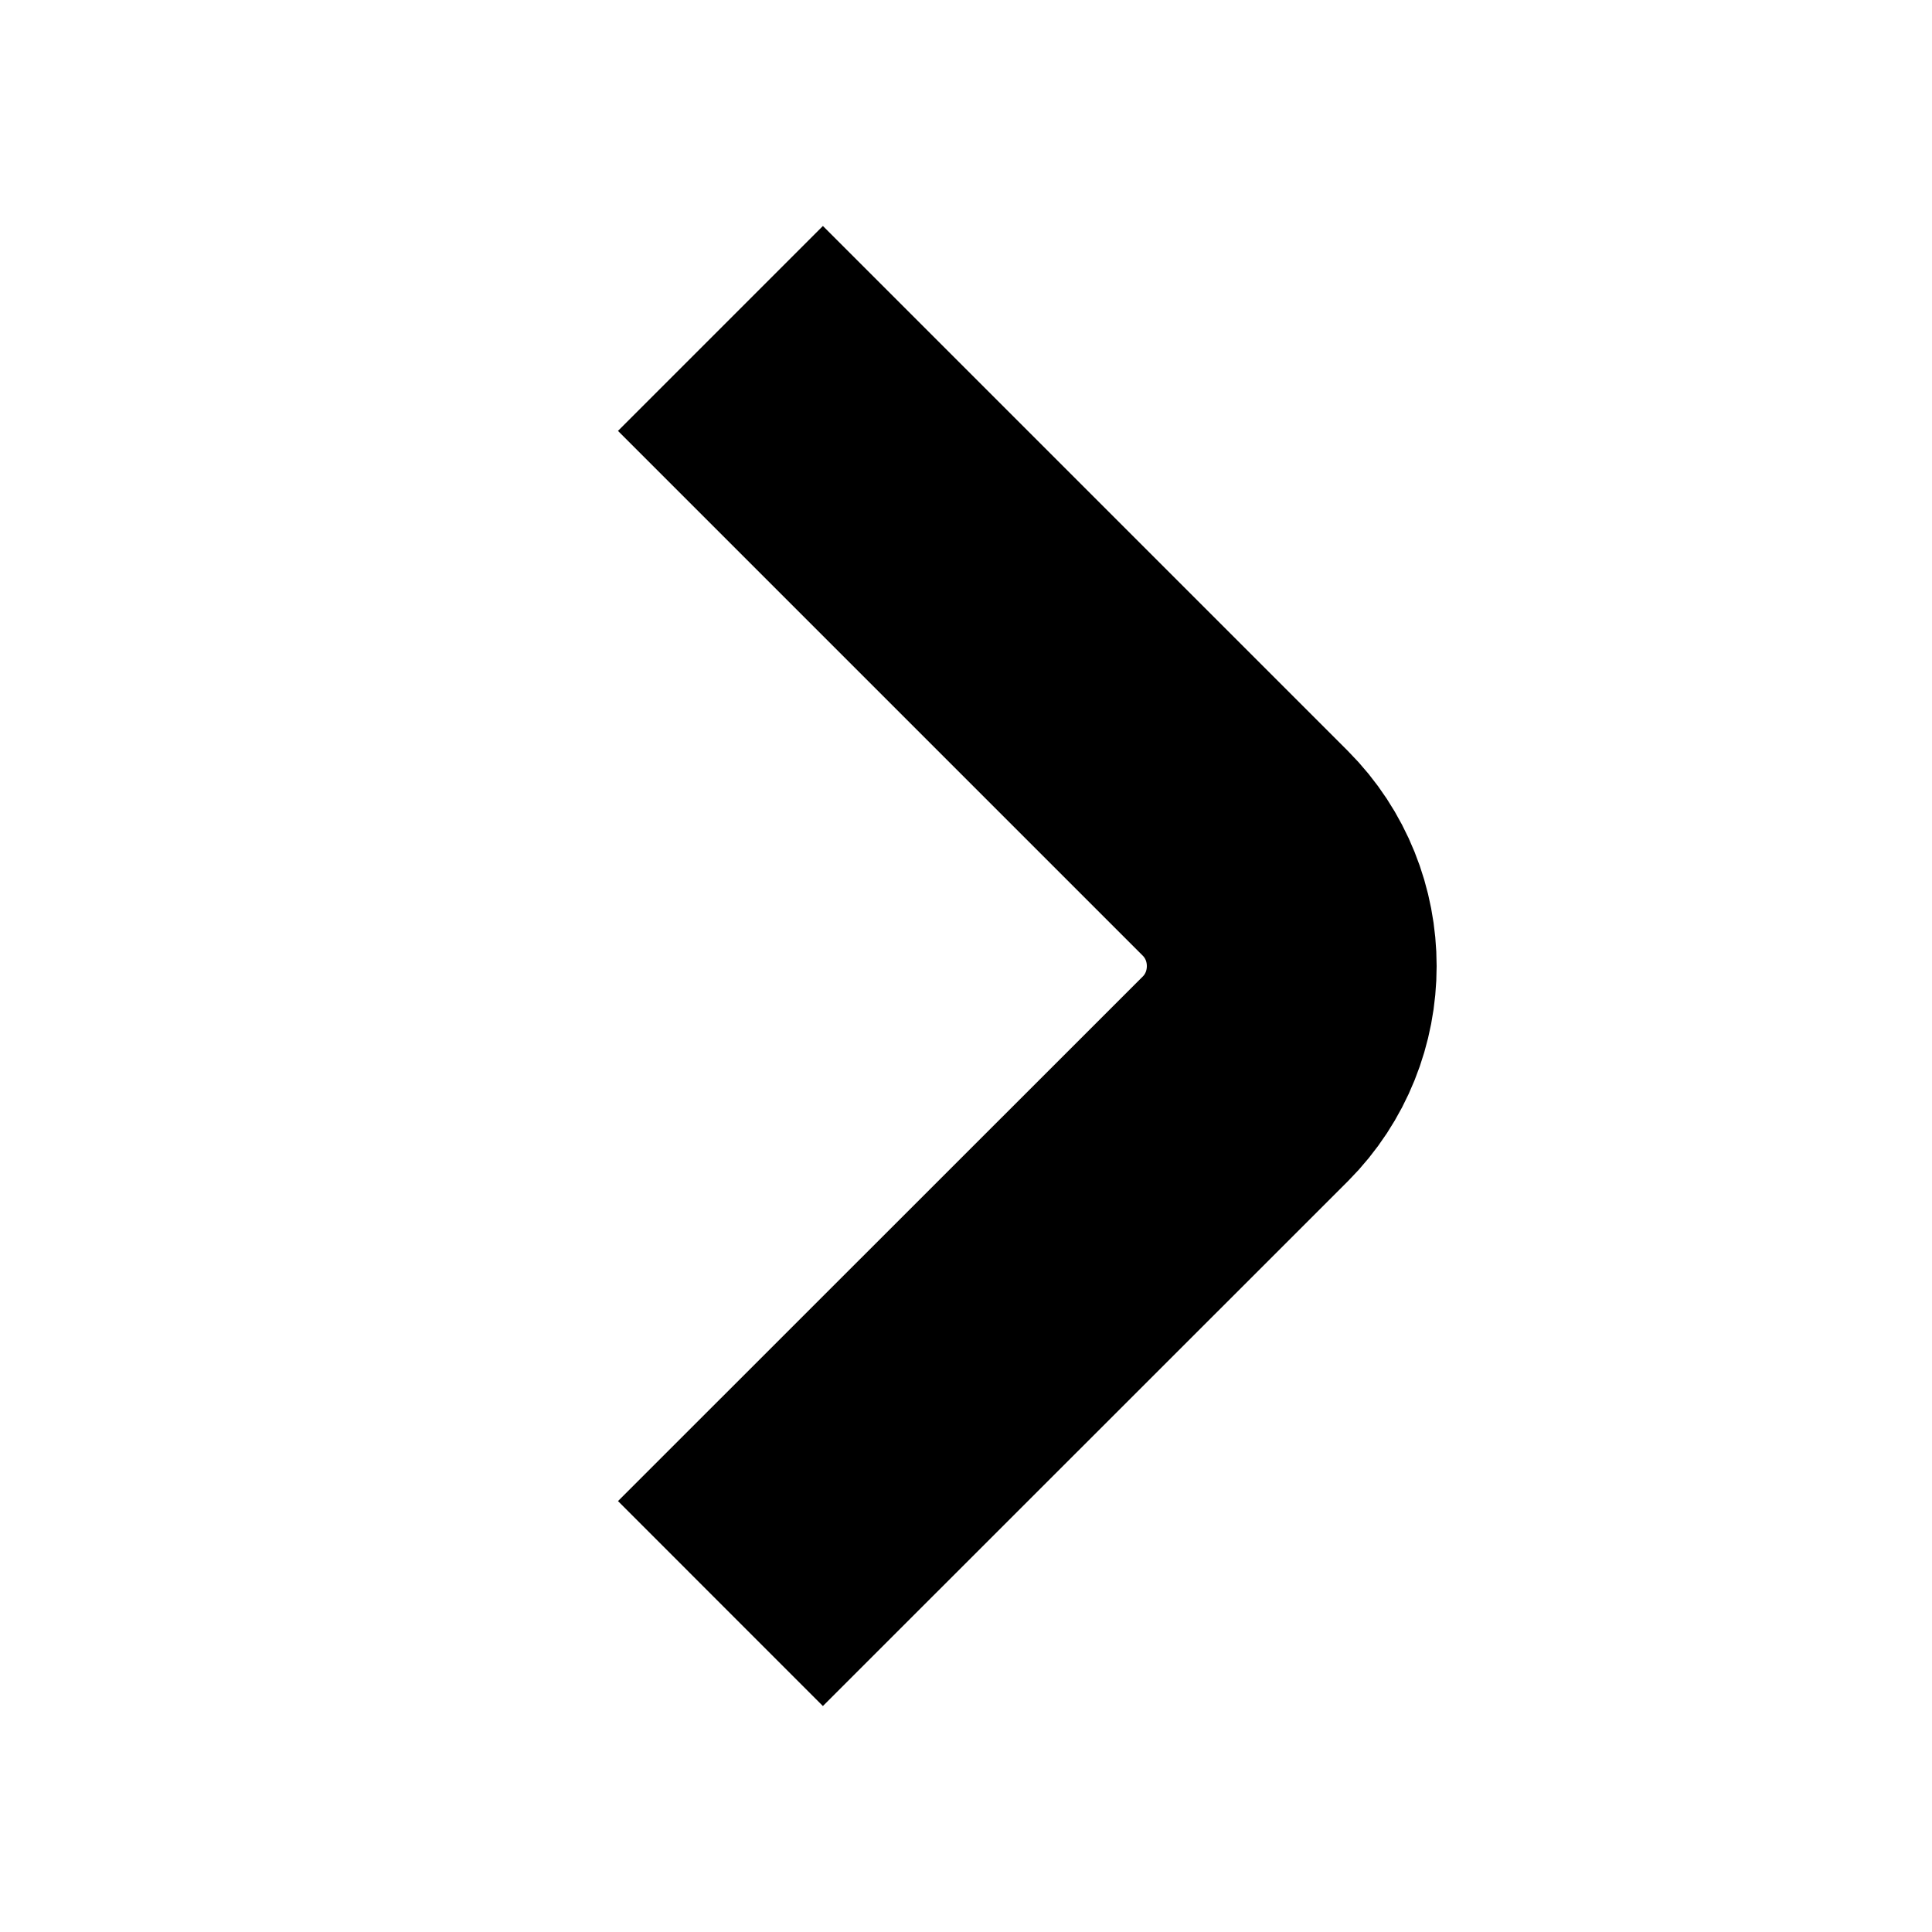
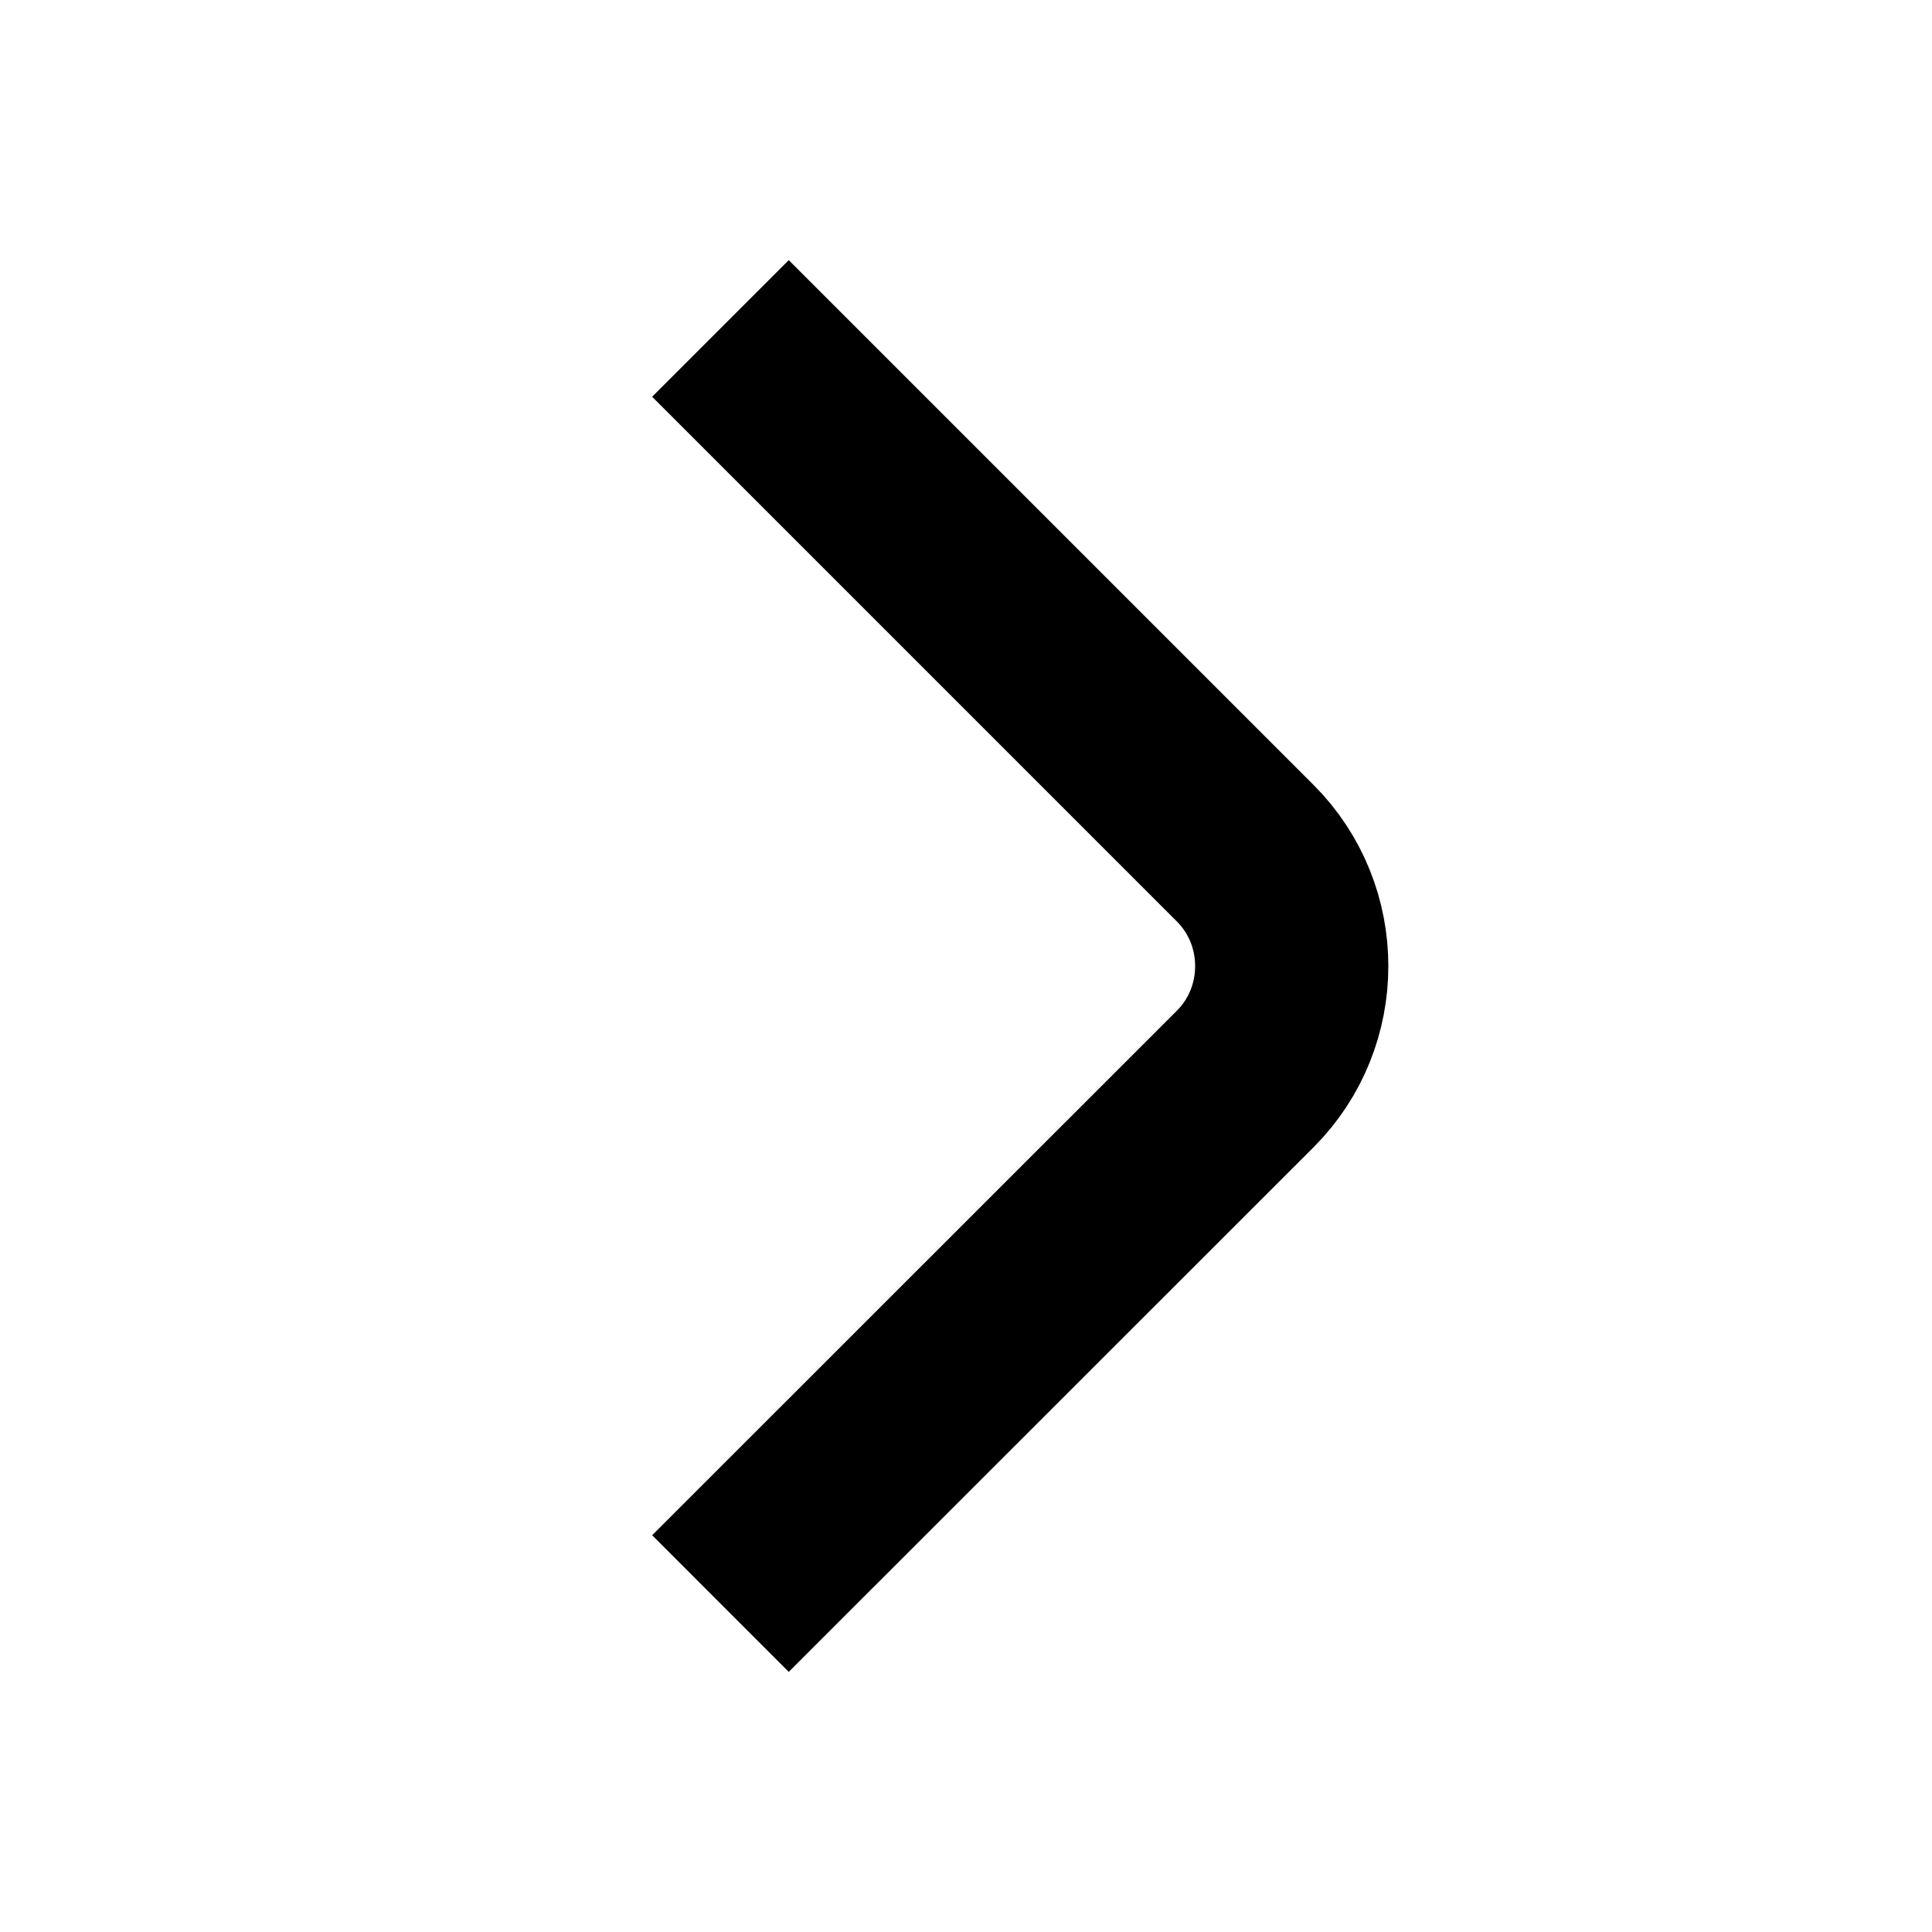
<svg xmlns="http://www.w3.org/2000/svg" width="10" height="10" viewBox="0 0 10 10" fill="none">
-   <path d="M3.729 8.3L6.446 5.584C6.766 5.263 6.766 4.738 6.446 4.417L3.729 1.7" stroke="black" stroke-width="1.5" stroke-miterlimit="10" strokeLinecap="round" stroke-linejoin="round" />
+   <path d="M3.729 8.3L6.446 5.584C6.766 5.263 6.766 4.738 6.446 4.417L3.729 1.7" stroke="black" strokeWidth="1.5" strokeMiterlimit="10" strokeLinecap="round" strokeLinejoin="round" />
</svg>
